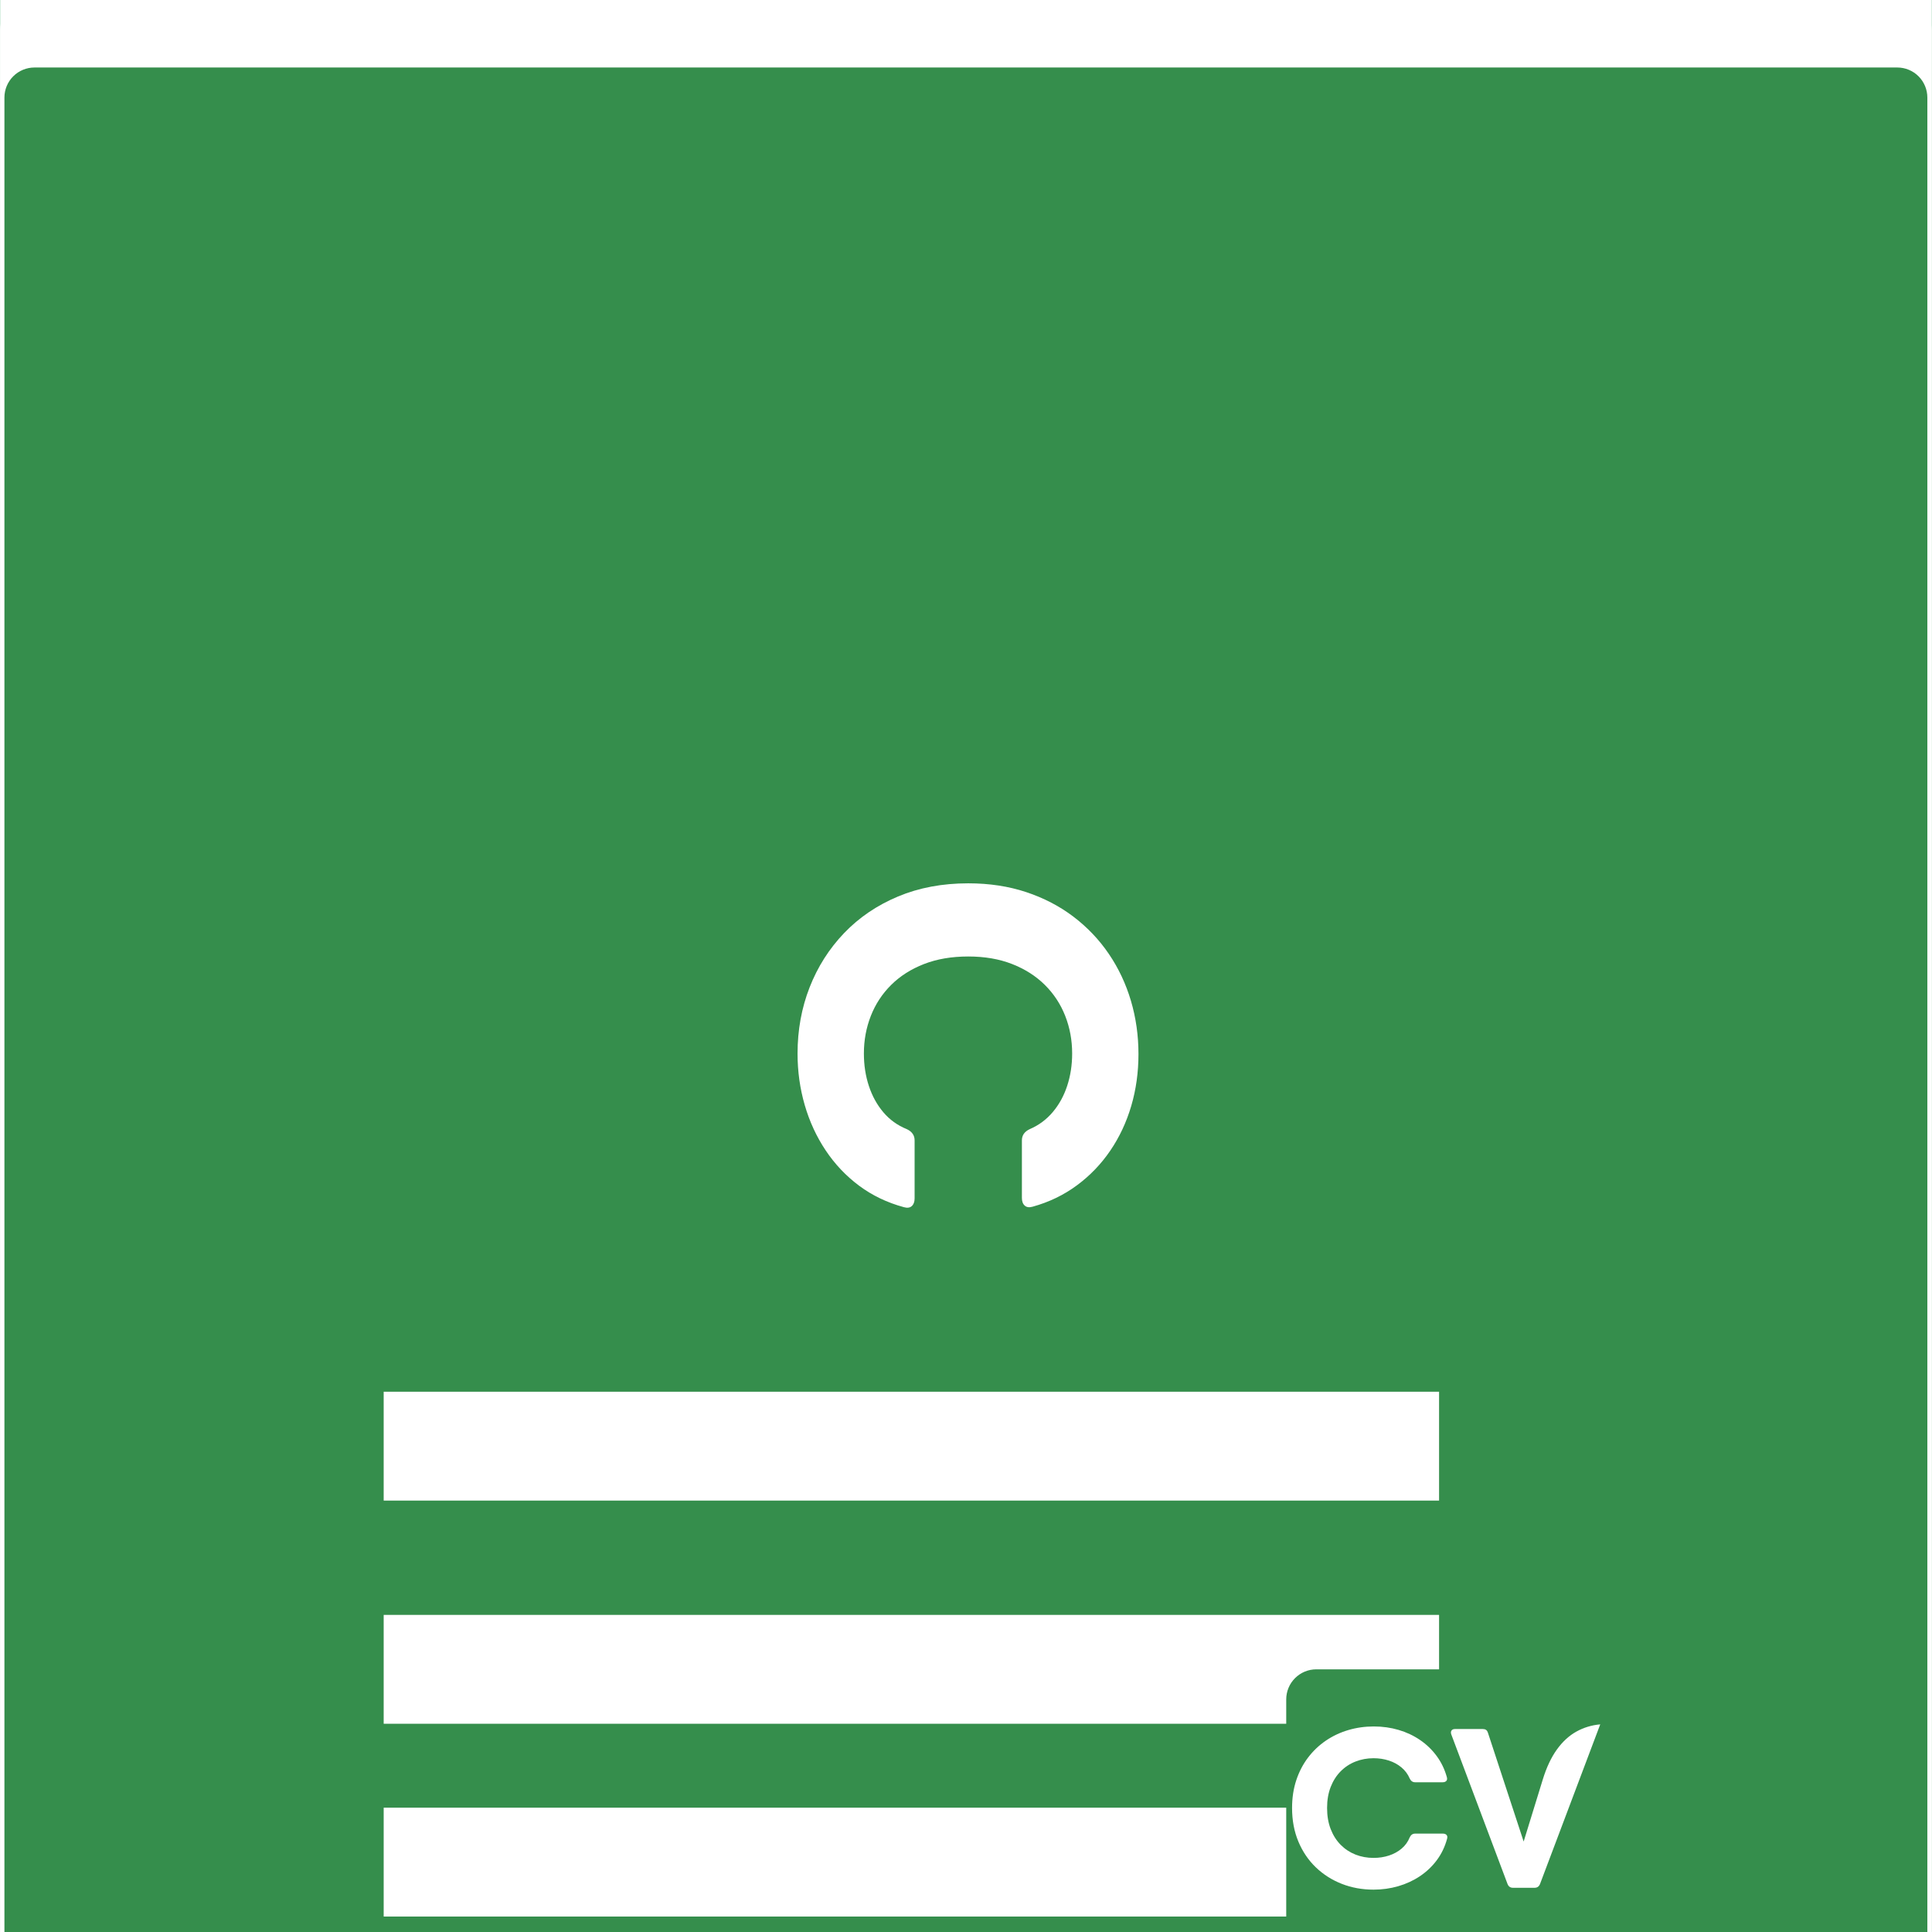
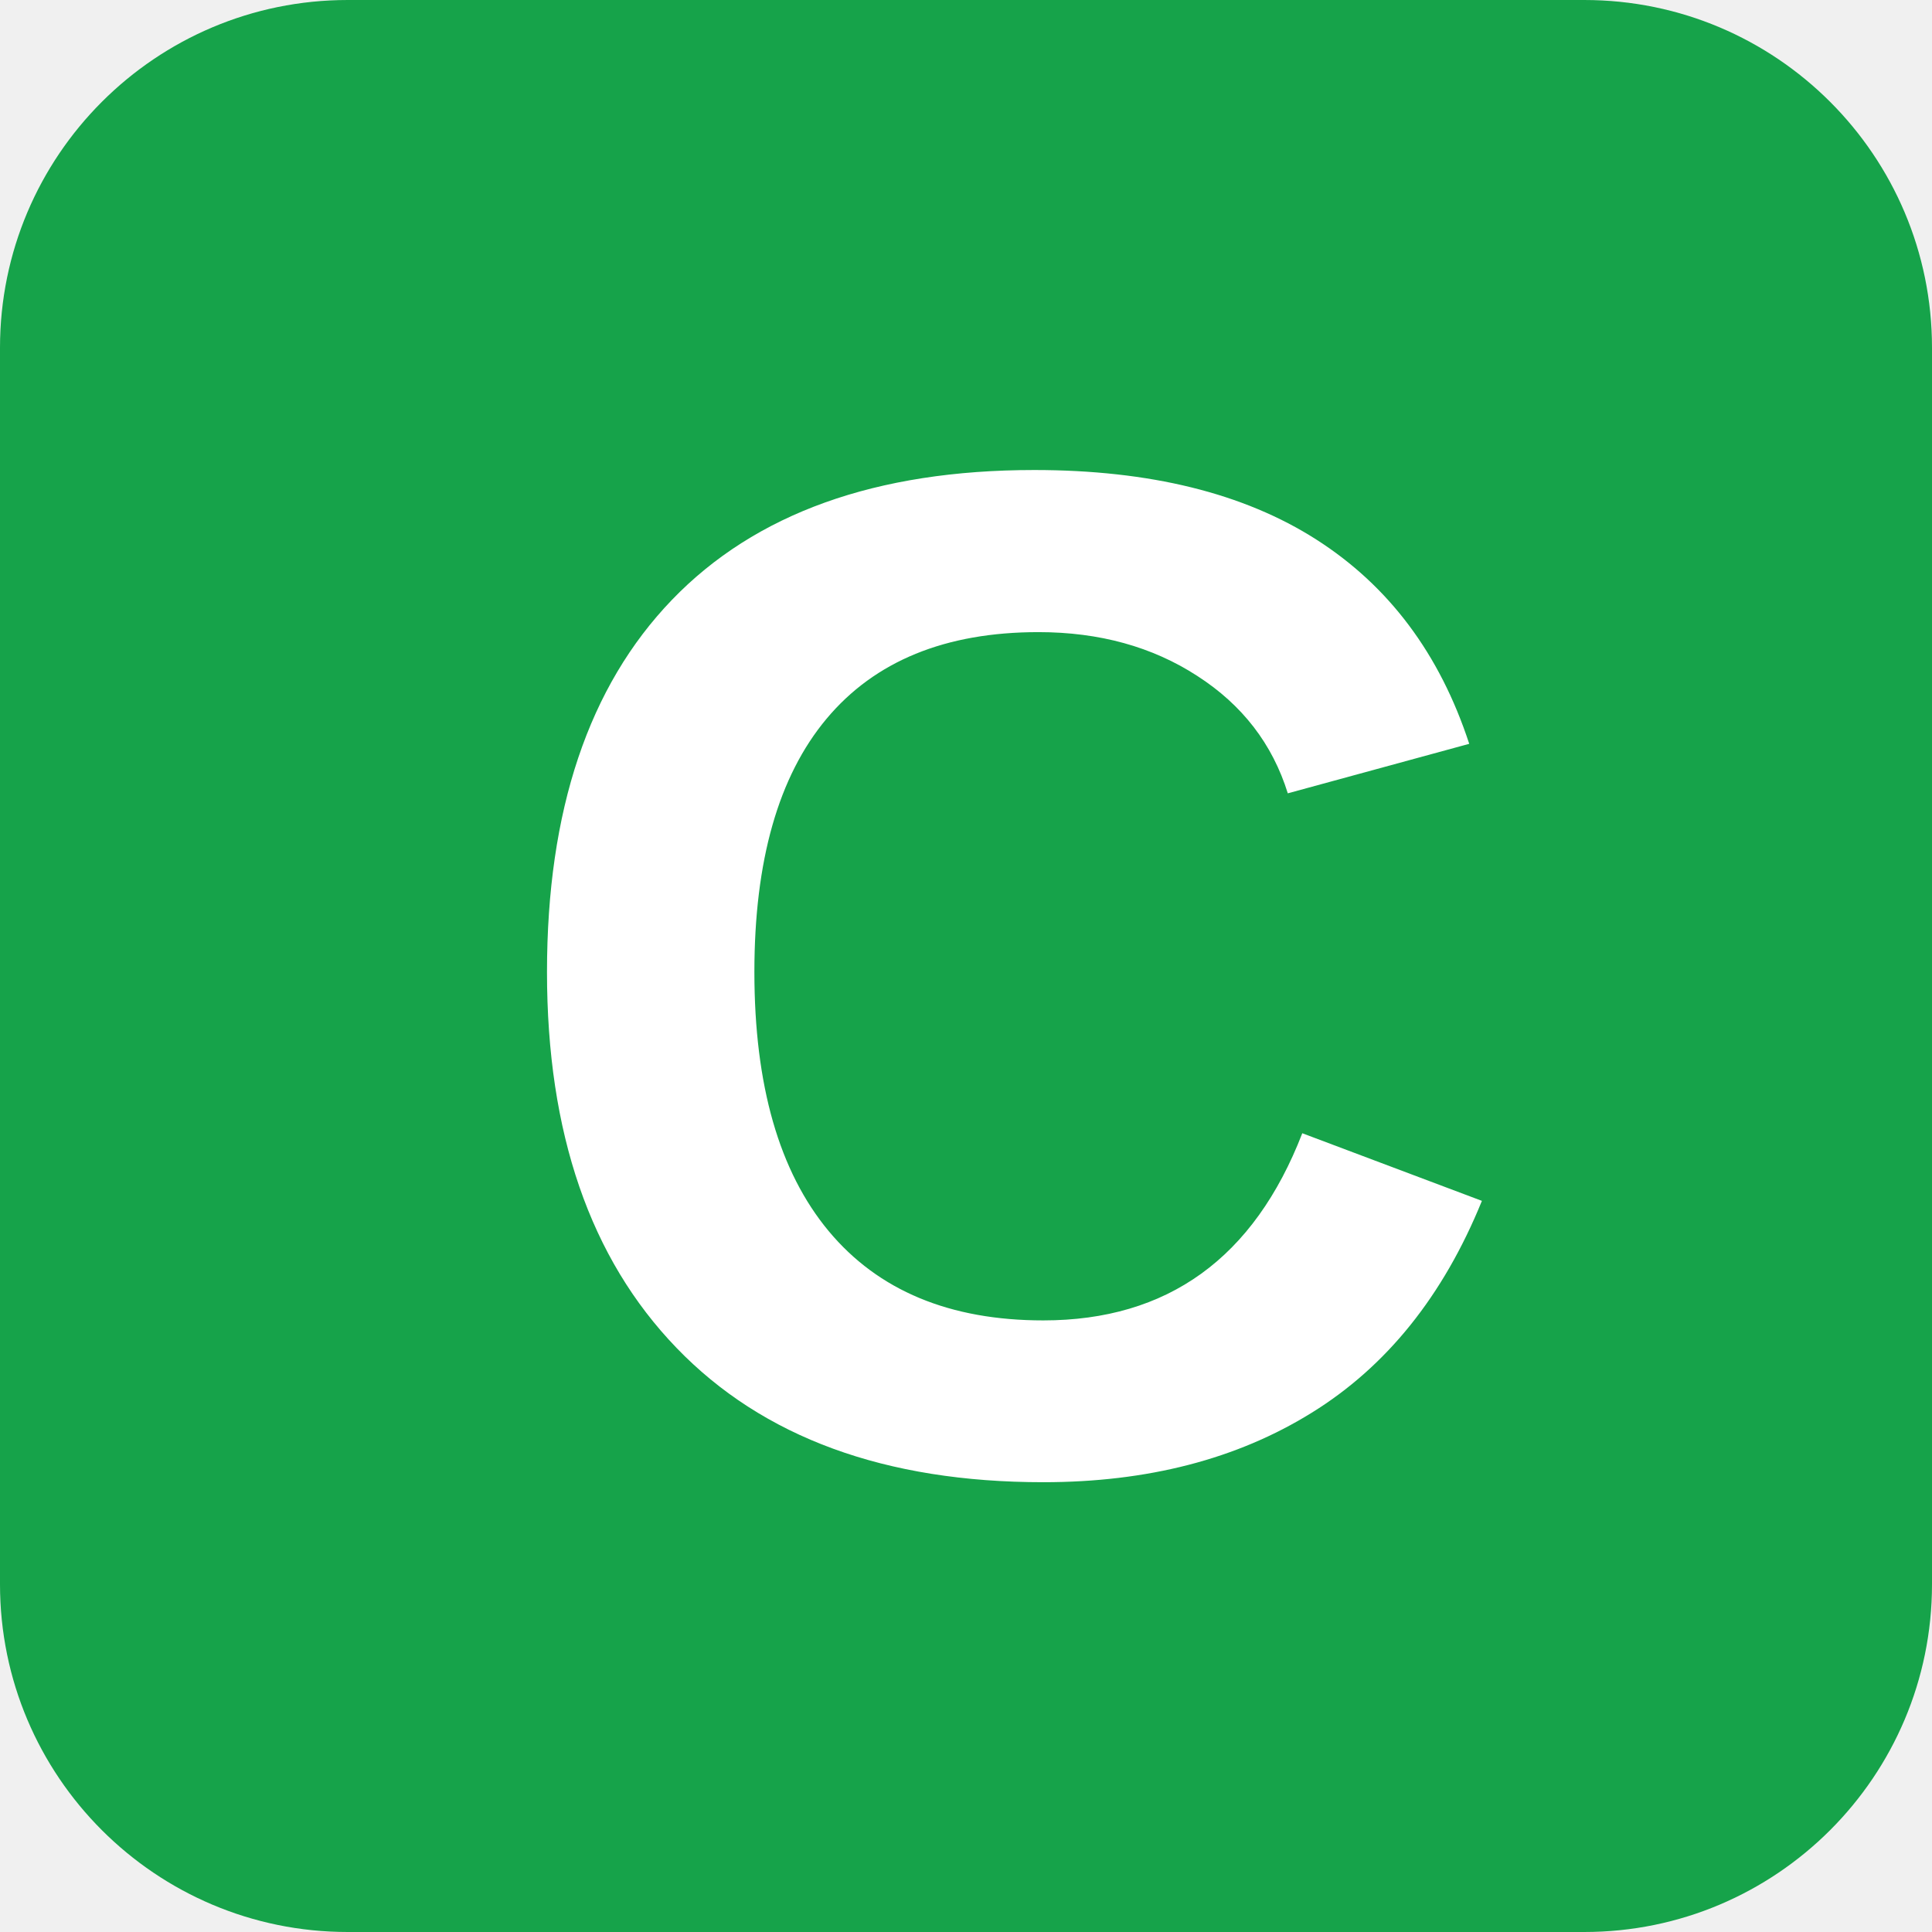
- <svg xmlns="http://www.w3.org/2000/svg" width="48" zoomAndPan="magnify" viewBox="0 0 1494 1494" height="48" preserveAspectRatio="xMidYMid meet" version="1.0">
-   <rect width="1494" height="1494" fill="#16a34a" />
-   <defs>
-     <g />
-     <clipPath id="1285b6ad1e">
-       <path d="M 0.098 0 L 1493.902 0 L 1493.902 1917.5 L 0.098 1917.5 Z M 0.098 0 " clip-rule="nonzero" />
-     </clipPath>
-     <clipPath id="967d3feed0">
-       <path d="M 0.098 0 L 1493.73 0 L 1493.73 1592 L 0.098 1592 Z M 0.098 0 " clip-rule="nonzero" />
-     </clipPath>
-     <clipPath id="3cb5d46855">
-       <path d="M 23.344 0 L 1470.484 0 C 1476.648 0 1482.562 2.449 1486.922 6.809 C 1491.281 11.168 1493.73 17.082 1493.73 23.246 L 1493.73 1568.191 C 1493.73 1574.359 1491.281 1580.27 1486.922 1584.629 C 1482.562 1588.992 1476.648 1591.441 1470.484 1591.441 L 23.344 1591.441 C 17.18 1591.441 11.266 1588.992 6.906 1584.629 C 2.547 1580.27 0.098 1574.359 0.098 1568.191 L 0.098 23.246 C 0.098 17.082 2.547 11.168 6.906 6.809 C 11.266 2.449 17.18 0 23.344 0 Z M 23.344 0 " clip-rule="nonzero" />
-     </clipPath>
-     <clipPath id="0c2be7f900">
-       <path d="M 0.098 0 L 1493.73 0 L 1493.73 1591.473 L 0.098 1591.473 Z M 0.098 0 " clip-rule="nonzero" />
-     </clipPath>
-     <clipPath id="ec09c9aa8c">
-       <path d="M 23.344 0 L 1470.484 0 C 1476.648 0 1482.562 2.449 1486.922 6.809 C 1491.281 11.168 1493.73 17.082 1493.73 23.246 L 1493.73 1568.191 C 1493.73 1574.359 1491.281 1580.27 1486.922 1584.629 C 1482.562 1588.992 1476.648 1591.441 1470.484 1591.441 L 23.344 1591.441 C 17.18 1591.441 11.266 1588.992 6.906 1584.629 C 2.547 1580.27 0.098 1574.359 0.098 1568.191 L 0.098 23.246 C 0.098 17.082 2.547 11.168 6.906 6.809 C 11.266 2.449 17.18 0 23.344 0 Z M 23.344 0 " clip-rule="nonzero" />
-     </clipPath>
-     <clipPath id="2f95ff9576">
-       <rect x="0" width="1494" y="0" height="1592" />
-     </clipPath>
-     <clipPath id="fadbb8ced6">
-       <path d="M 3.422 52.199 L 1490.406 52.199 L 1490.406 1917.5 L 3.422 1917.5 Z M 3.422 52.199 " clip-rule="nonzero" />
-     </clipPath>
-     <clipPath id="409301faea">
-       <path d="M 26.668 52.199 L 1467.16 52.199 C 1473.324 52.199 1479.238 54.648 1483.598 59.008 C 1487.957 63.367 1490.406 69.281 1490.406 75.445 L 1490.406 1894.16 C 1490.406 1900.328 1487.957 1906.238 1483.598 1910.598 C 1479.238 1914.961 1473.324 1917.41 1467.16 1917.41 L 26.668 1917.41 C 20.504 1917.41 14.59 1914.961 10.23 1910.598 C 5.871 1906.238 3.422 1900.328 3.422 1894.16 L 3.422 75.445 C 3.422 69.281 5.871 63.367 10.23 59.008 C 14.59 54.648 20.504 52.199 26.668 52.199 Z M 26.668 52.199 " clip-rule="nonzero" />
-     </clipPath>
-     <clipPath id="16bfde5a4f">
-       <path d="M 0.422 0.199 L 1487.406 0.199 L 1487.406 1865 L 0.422 1865 Z M 0.422 0.199 " clip-rule="nonzero" />
-     </clipPath>
-     <clipPath id="c6b0d1b96b">
-       <path d="M 23.668 0.199 L 1464.16 0.199 C 1470.324 0.199 1476.238 2.648 1480.598 7.008 C 1484.957 11.367 1487.406 17.281 1487.406 23.445 L 1487.406 1842.16 C 1487.406 1848.328 1484.957 1854.238 1480.598 1858.598 C 1476.238 1862.961 1470.324 1865.41 1464.16 1865.41 L 23.668 1865.41 C 17.504 1865.41 11.59 1862.961 7.23 1858.598 C 2.871 1854.238 0.422 1848.328 0.422 1842.16 L 0.422 23.445 C 0.422 17.281 2.871 11.367 7.23 7.008 C 11.59 2.648 17.504 0.199 23.668 0.199 Z M 23.668 0.199 " clip-rule="nonzero" />
-     </clipPath>
-     <clipPath id="16c80464b6">
-       <rect x="0" width="1488" y="0" height="1866" />
-     </clipPath>
-     <clipPath id="b451317194">
-       <path d="M 994.629 1290.879 L 1450 1290.879 L 1450 1673.254 L 994.629 1673.254 Z M 994.629 1290.879 " clip-rule="nonzero" />
-     </clipPath>
-     <clipPath id="1115470b5d">
-       <path d="M 1017.879 1290.879 L 1426.707 1290.879 C 1432.875 1290.879 1438.785 1293.328 1443.148 1297.688 C 1447.508 1302.047 1449.957 1307.961 1449.957 1314.125 L 1449.957 1650.008 C 1449.957 1656.172 1447.508 1662.086 1443.148 1666.445 C 1438.785 1670.805 1432.875 1673.254 1426.707 1673.254 L 1017.879 1673.254 C 1011.711 1673.254 1005.797 1670.805 1001.438 1666.445 C 997.078 1662.086 994.629 1656.172 994.629 1650.008 L 994.629 1314.125 C 994.629 1307.961 997.078 1302.047 1001.438 1297.688 C 1005.797 1293.328 1011.711 1290.879 1017.879 1290.879 Z M 1017.879 1290.879 " clip-rule="nonzero" />
-     </clipPath>
-     <clipPath id="41960d5e36">
-       <path d="M 0.629 0.879 L 455.988 0.879 L 455.988 383.254 L 0.629 383.254 Z M 0.629 0.879 " clip-rule="nonzero" />
-     </clipPath>
-     <clipPath id="dafb441667">
-       <path d="M 23.879 0.879 L 432.707 0.879 C 438.875 0.879 444.785 3.328 449.148 7.688 C 453.508 12.047 455.957 17.961 455.957 24.125 L 455.957 360.008 C 455.957 366.172 453.508 372.086 449.148 376.445 C 444.785 380.805 438.875 383.254 432.707 383.254 L 23.879 383.254 C 17.711 383.254 11.797 380.805 7.438 376.445 C 3.078 372.086 0.629 366.172 0.629 360.008 L 0.629 24.125 C 0.629 17.961 3.078 12.047 7.438 7.688 C 11.797 3.328 17.711 0.879 23.879 0.879 Z M 23.879 0.879 " clip-rule="nonzero" />
-     </clipPath>
-     <clipPath id="7701717a43">
-       <rect x="0" width="456" y="0" height="384" />
-     </clipPath>
-     <clipPath id="1e5690d09c">
-       <rect x="0" width="246" y="0" height="215" />
-     </clipPath>
-     <clipPath id="cc9c79e99d">
-       <rect x="0" width="446" y="0" height="271" />
-     </clipPath>
-     <clipPath id="138200ffbd">
-       <rect x="0" width="1494" y="0" height="1918" />
-     </clipPath>
-   </defs>
-   <g clip-path="url(#1285b6ad1e)">
-     <path fill="#ffffff" d="M 0.098 0 L 1493.902 0 L 1493.902 1917.5 L 0.098 1917.5 Z M 0.098 0 " fill-opacity="1" fill-rule="nonzero" />
-     <g transform="matrix(1, 0, 0, 1, 0.000000000000000014, 0)">
-       <g clip-path="url(#138200ffbd)">
-         <g clip-path="url(#967d3feed0)">
-           <g clip-path="url(#3cb5d46855)">
-             <g transform="matrix(1, 0, 0, 1, 0.000000000000000014, 0)">
-               <g clip-path="url(#2f95ff9576)">
-                 <g clip-path="url(#0c2be7f900)">
-                   <g clip-path="url(#ec09c9aa8c)">
-                     <path fill="#ffffff" d="M 0.098 0 L 1493.73 0 L 1493.73 1592.82 L 0.098 1592.82 Z M 0.098 0 " fill-opacity="1" fill-rule="nonzero" />
-                   </g>
-                 </g>
-               </g>
-             </g>
-           </g>
-         </g>
-         <g clip-path="url(#fadbb8ced6)">
-           <g clip-path="url(#409301faea)">
-             <g transform="matrix(1, 0, 0, 1, 3, 52)">
-               <g clip-path="url(#16c80464b6)">
-                 <g clip-path="url(#16bfde5a4f)">
-                   <g clip-path="url(#c6b0d1b96b)">
-                     <path fill="#358e4c" d="M 0.422 0.199 L 1487.406 0.199 L 1487.406 1864.738 L 0.422 1864.738 Z M 0.422 0.199 " fill-opacity="1" fill-rule="nonzero" />
-                   </g>
-                 </g>
-               </g>
-             </g>
-           </g>
-         </g>
-         <path stroke-linecap="butt" transform="matrix(2.104613, 0, 0, 2.104613, 296.6986, 1076.208)" fill="none" stroke-linejoin="miter" d="M 0 20 L 387.779 20 " stroke="#ffffff" stroke-width="40" stroke-opacity="1" stroke-miterlimit="4" />
-         <path stroke-linecap="butt" transform="matrix(2.104613, -0.000000000000001305, 0.000000000000001305, 2.104613, 296.6986, 1397.882)" fill="none" stroke-linejoin="miter" d="M 0 19.999 L 387.779 19.999 " stroke="#ffffff" stroke-width="40" stroke-opacity="1" stroke-miterlimit="4" />
-         <path stroke-linecap="butt" transform="matrix(2.104613, 0, 0, 2.104613, 296.6986, 1248.786)" fill="none" stroke-linejoin="miter" d="M 0 20 L 387.779 20 " stroke="#ffffff" stroke-width="40" stroke-opacity="1" stroke-miterlimit="4" />
-         <g clip-path="url(#b451317194)">
-           <g clip-path="url(#1115470b5d)">
-             <g transform="matrix(1, 0, 0, 1, 994, 1290)">
-               <g clip-path="url(#7701717a43)">
-                 <g clip-path="url(#41960d5e36)">
-                   <g clip-path="url(#dafb441667)">
-                     <path fill="#358e4c" d="M 0.629 0.879 L 456.195 0.879 L 456.195 383.254 L 0.629 383.254 Z M 0.629 0.879 " fill-opacity="1" fill-rule="nonzero" />
-                   </g>
-                 </g>
-               </g>
-             </g>
-           </g>
-         </g>
-         <g transform="matrix(1, 0, 0, 1, 994, 1291)">
-           <g clip-path="url(#1e5690d09c)">
-             <g fill="#ffffff" fill-opacity="1">
-               <g transform="translate(0.630324, 168.8066)">
-                 <g>
-                   <path d="M 67.516 1.438 C 58.797 1.438 50.629 -0.047 43.016 -3.016 C 35.398 -5.992 28.703 -10.25 22.922 -15.781 C 17.148 -21.32 12.641 -27.973 9.391 -35.734 C 6.141 -43.504 4.516 -52.172 4.516 -61.734 C 4.516 -69.504 5.598 -76.648 7.766 -83.172 C 9.93 -89.703 12.969 -95.539 16.875 -100.688 C 20.789 -105.832 25.379 -110.195 30.641 -113.781 C 35.91 -117.363 41.688 -120.086 47.969 -121.953 C 54.258 -123.816 60.836 -124.75 67.703 -124.75 C 74.441 -124.75 80.832 -123.859 86.875 -122.078 C 92.926 -120.305 98.445 -117.719 103.438 -114.312 C 108.438 -110.914 112.723 -106.797 116.297 -101.953 C 119.879 -97.109 122.516 -91.648 124.203 -85.578 C 124.566 -84.305 124.43 -83.32 123.797 -82.625 C 123.16 -81.938 122.211 -81.594 120.953 -81.594 L 99.656 -81.594 C 97.789 -81.594 96.406 -82.555 95.5 -84.484 C 94.051 -87.859 91.926 -90.719 89.125 -93.062 C 86.332 -95.406 83.086 -97.176 79.391 -98.375 C 75.691 -99.582 71.734 -100.188 67.516 -100.188 C 62.578 -100.188 57.926 -99.328 53.562 -97.609 C 49.207 -95.898 45.391 -93.391 42.109 -90.078 C 38.828 -86.773 36.254 -82.742 34.391 -77.984 C 32.523 -73.234 31.594 -67.816 31.594 -61.734 C 31.594 -55.598 32.523 -50.141 34.391 -45.359 C 36.254 -40.578 38.828 -36.531 42.109 -33.219 C 45.391 -29.906 49.207 -27.391 53.562 -25.672 C 57.926 -23.961 62.578 -23.109 67.516 -23.109 C 71.785 -23.109 75.785 -23.723 79.516 -24.953 C 83.254 -26.191 86.504 -27.984 89.266 -30.328 C 92.035 -32.672 94.113 -35.562 95.5 -39 C 96.406 -40.926 97.789 -41.891 99.656 -41.891 L 121.141 -41.891 C 122.398 -41.891 123.344 -41.539 123.969 -40.844 C 124.602 -40.156 124.742 -39.176 124.391 -37.906 C 122.703 -31.707 120.051 -26.188 116.438 -21.344 C 112.832 -16.5 108.484 -12.375 103.391 -8.969 C 98.305 -5.57 92.711 -2.988 86.609 -1.219 C 80.504 0.551 74.141 1.438 67.516 1.438 Z M 67.516 1.438 " />
-                 </g>
-               </g>
-             </g>
-             <g fill="#ffffff" fill-opacity="1">
-               <g transform="translate(127.1844, 168.8066)">
-                 <g>
-                   <path d="M 65.531 0 L 48.75 0 C 46.758 0 45.375 -0.961 44.594 -2.891 L 1.078 -118.609 C 0.66 -119.867 0.723 -120.875 1.266 -121.625 C 1.805 -122.383 2.707 -122.766 3.969 -122.766 L 25.453 -122.766 C 26.473 -122.766 27.301 -122.551 27.938 -122.125 C 28.57 -121.707 29.066 -120.957 29.422 -119.875 L 57.047 -35.75 L 71.844 -83.766 C 74.738 -93.148 78.379 -100.879 82.766 -106.953 C 87.16 -113.035 92.172 -117.641 97.797 -120.766 C 103.43 -123.898 109.586 -125.77 116.266 -126.375 L 69.688 -2.891 C 68.906 -0.961 67.52 0 65.531 0 Z M 65.531 0 " />
-                 </g>
-               </g>
-             </g>
-           </g>
-         </g>
-         <g transform="matrix(1, 0, 0, 1, 525, 673)">
-           <g clip-path="url(#cc9c79e99d)">
-             <g fill="#ffffff" fill-opacity="1">
-               <g transform="translate(94.75773, 0.643633)">
-                 <g>
-                   <path d="M -3.016 141.062 C -3.016 122.832 0.094 105.766 6.312 89.859 C 12.539 73.953 21.438 59.961 33 47.891 C 44.562 35.828 58.453 26.398 74.672 19.609 C 90.891 12.816 108.992 9.422 128.984 9.422 C 145.203 9.422 160.129 11.68 173.766 16.203 C 187.41 20.734 199.609 27.082 210.359 35.25 C 221.109 43.426 230.223 53.016 237.703 64.016 C 245.18 75.016 250.867 87.082 254.766 100.219 C 258.66 113.363 260.609 127.102 260.609 141.438 C 260.609 155.508 258.754 168.863 255.047 181.5 C 251.336 194.133 245.93 205.672 238.828 216.109 C 231.723 226.547 223.109 235.504 212.984 242.984 C 202.867 250.461 191.461 255.961 178.766 259.484 C 176.129 260.234 174.086 259.945 172.641 258.625 C 171.191 257.312 170.469 255.332 170.469 252.688 L 170.469 208.188 C 170.469 204.289 172.484 201.398 176.516 199.516 C 183.547 196.492 189.516 192.062 194.422 186.219 C 199.328 180.375 203.035 173.582 205.547 165.844 C 208.066 158.113 209.328 149.852 209.328 141.062 C 209.328 130.75 207.535 121.035 203.953 111.922 C 200.367 102.805 195.117 94.82 188.203 87.969 C 181.285 81.113 172.859 75.738 162.922 71.844 C 152.992 67.945 141.68 66 128.984 66 C 116.16 66 104.75 67.945 94.75 71.844 C 84.758 75.738 76.305 81.113 69.391 87.969 C 62.484 94.82 57.238 102.805 53.656 111.922 C 50.07 121.035 48.281 130.75 48.281 141.062 C 48.281 149.988 49.566 158.348 52.141 166.141 C 54.711 173.93 58.453 180.719 63.359 186.5 C 68.266 192.281 74.301 196.617 81.469 199.516 C 85.488 201.398 87.5 204.289 87.5 208.188 L 87.5 253.078 C 87.5 255.711 86.773 257.688 85.328 259 C 83.879 260.32 81.836 260.609 79.203 259.859 C 66.254 256.336 54.719 250.805 44.594 243.266 C 34.477 235.723 25.867 226.641 18.766 216.016 C 11.66 205.391 6.254 193.695 2.547 180.938 C -1.16 168.176 -3.016 154.883 -3.016 141.062 Z M -3.016 141.062 " />
-                 </g>
-               </g>
-             </g>
-           </g>
-         </g>
-       </g>
-     </g>
-   </g>
+ <svg xmlns="http://www.w3.org/2000/svg" viewBox="0 0 100 100">
+   <rect width="100" height="100" rx="18" fill="#16a34a" />
+   <text x="52" y="76" font-family="-apple-system, BlinkMacSystemFont, 'Segoe UI', Arial, sans-serif" font-weight="800" font-size="74" fill="#ffffff" text-anchor="middle" dominant-baseline="auto">C</text>
</svg>
